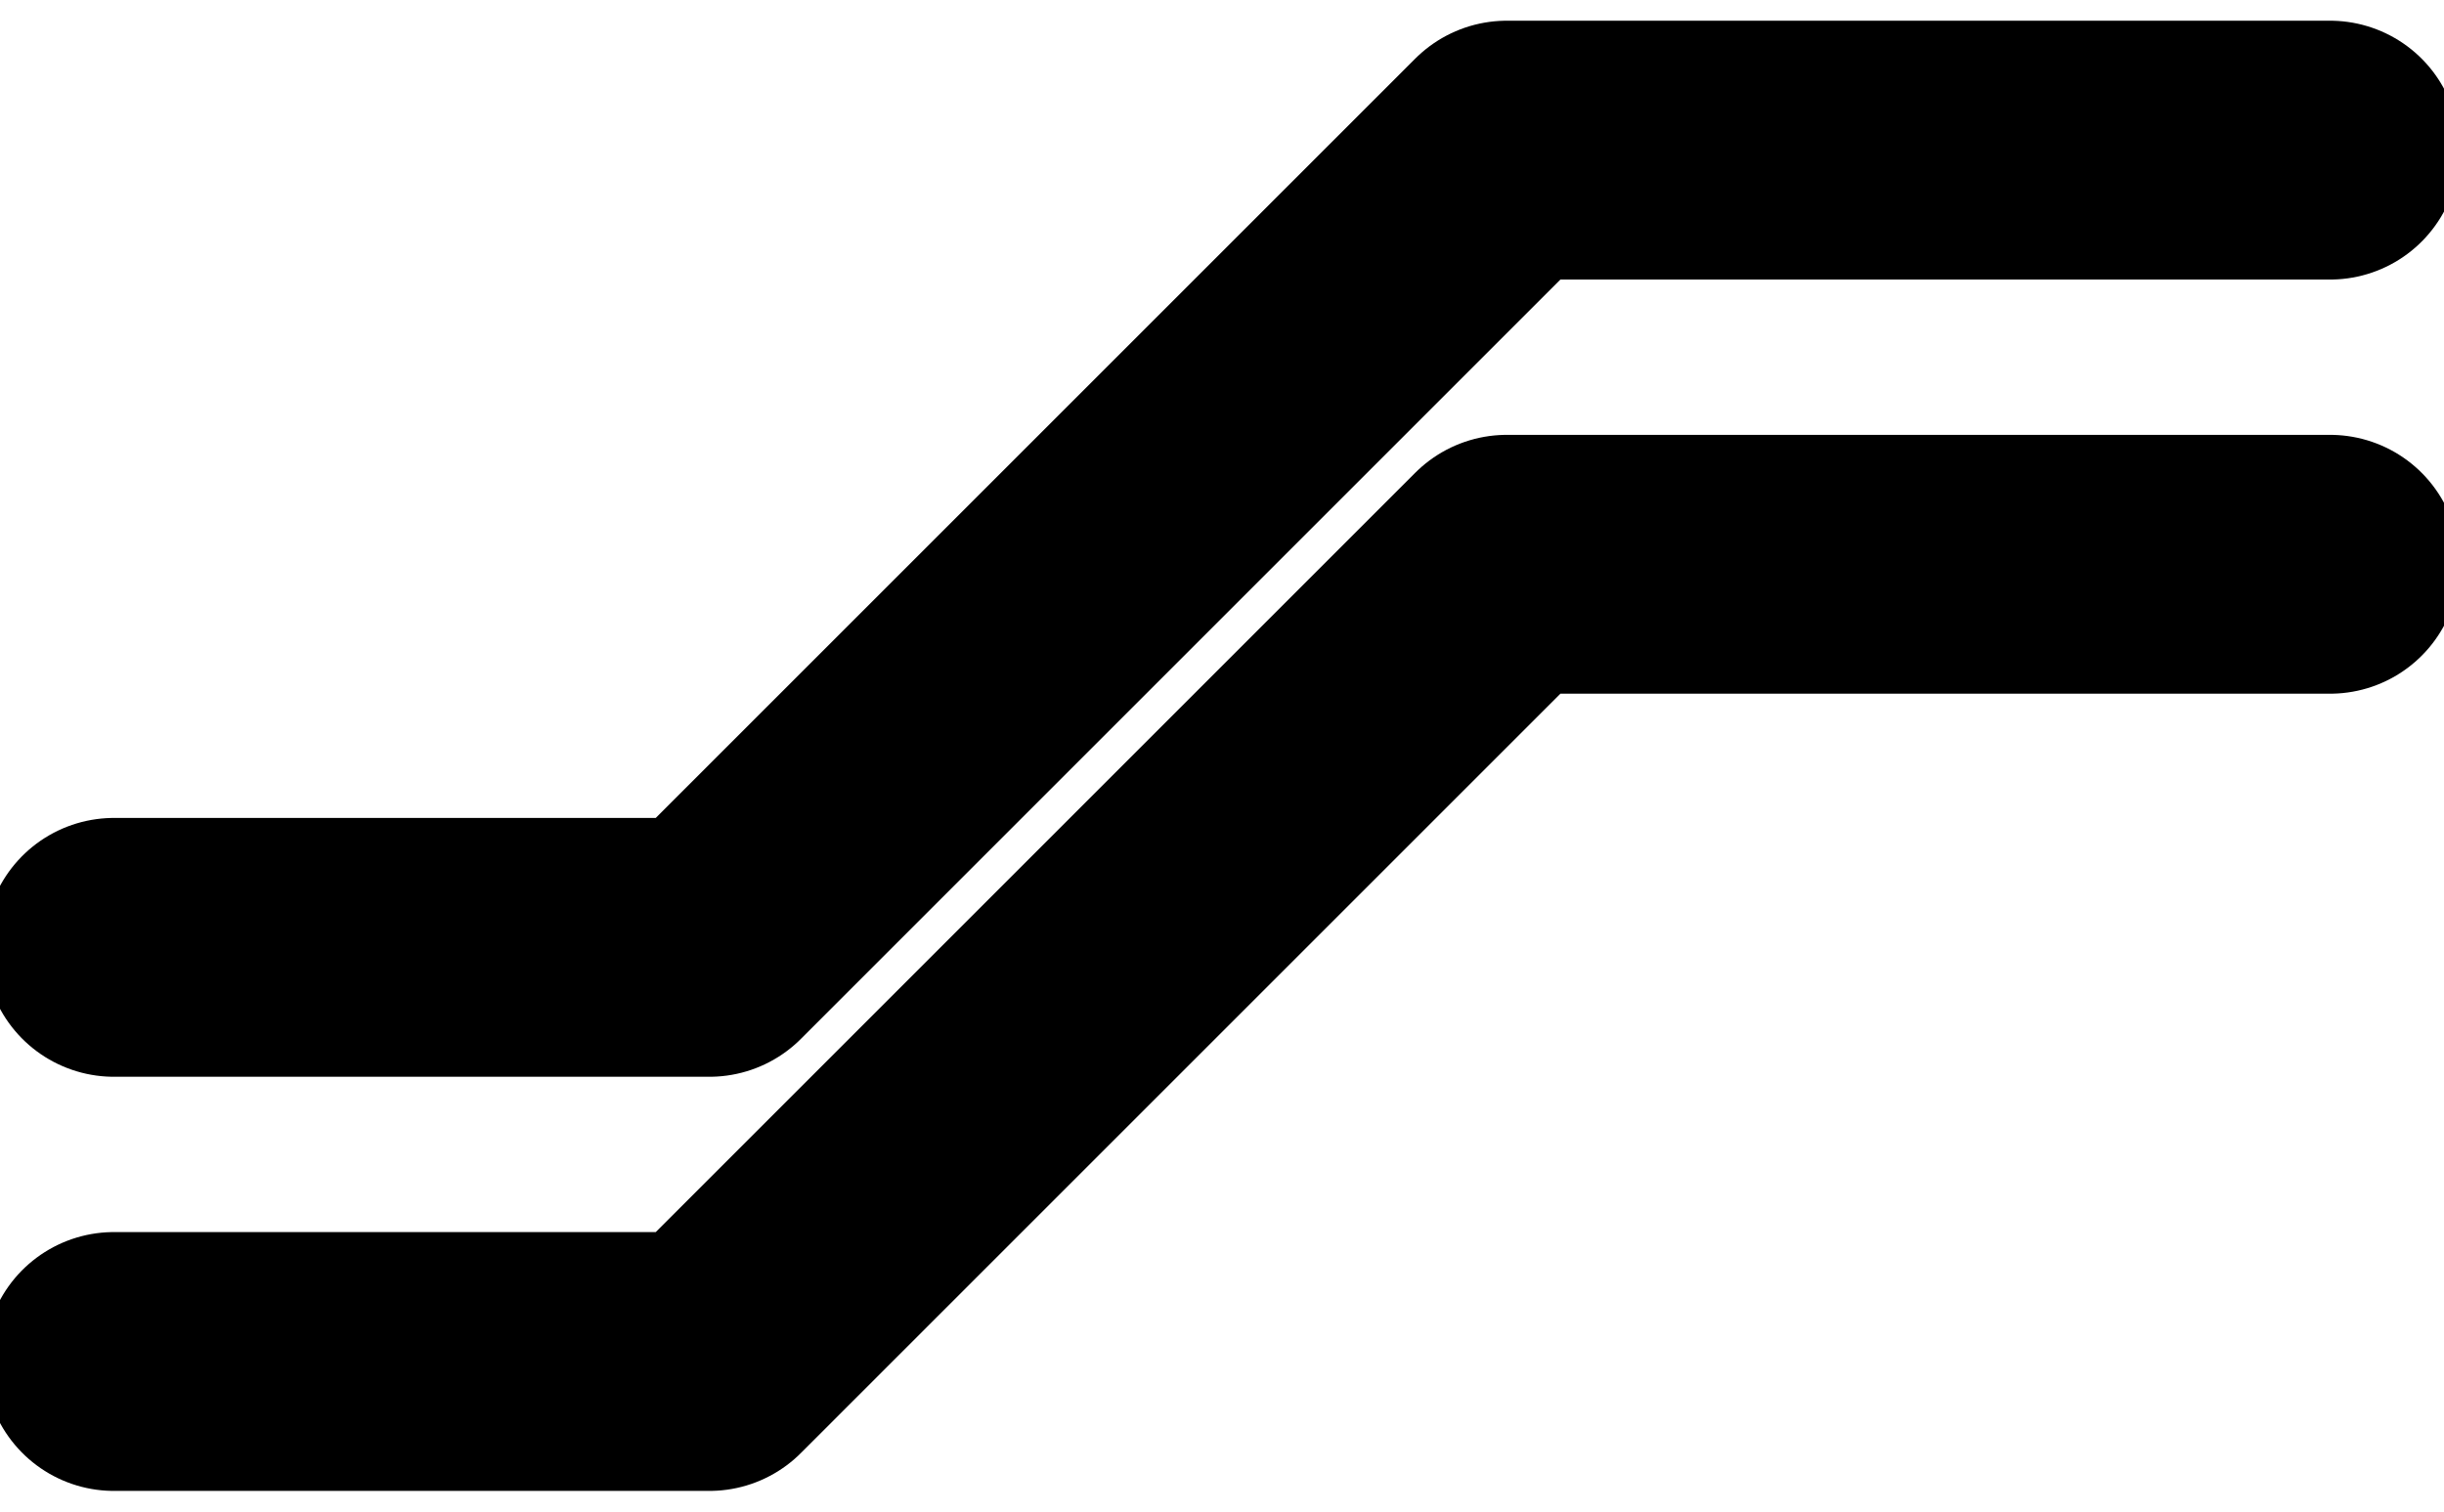
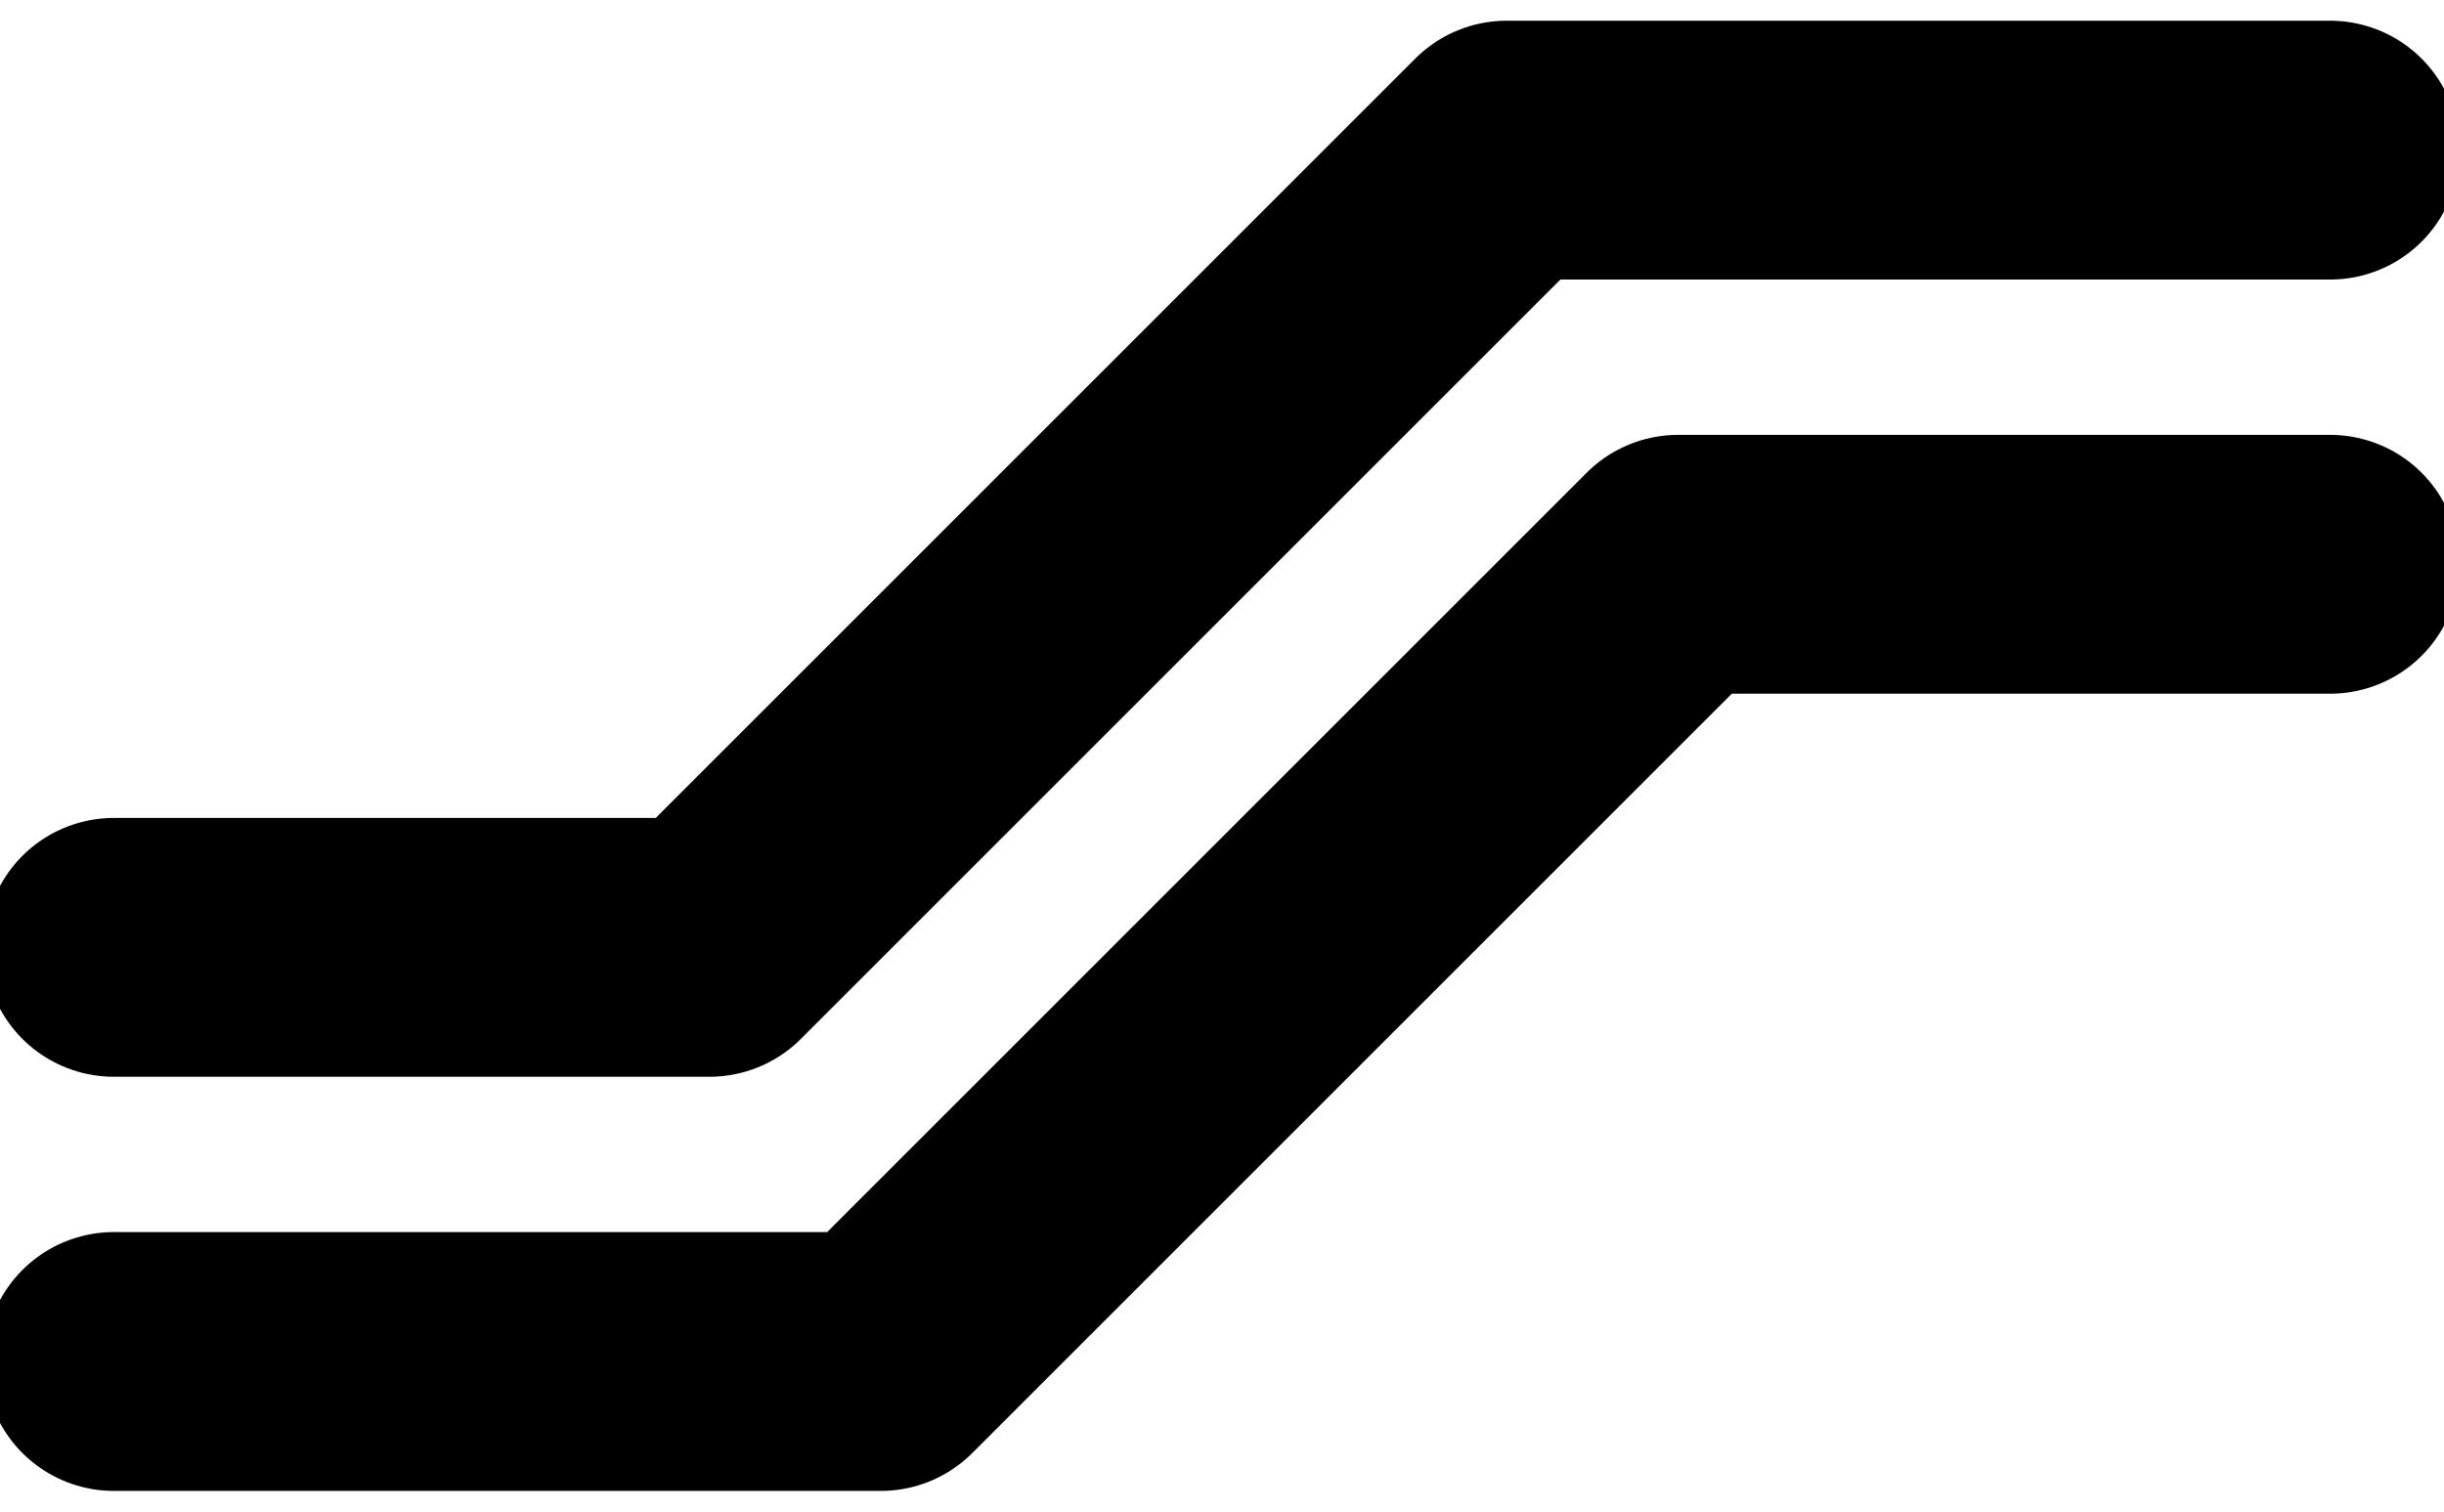
<svg xmlns="http://www.w3.org/2000/svg" viewBox="20 110 472 292" width="472" height="292" aria-label="Ada">
  <g fill="none" stroke="currentColor" stroke-width="50" stroke-linecap="round" stroke-linejoin="round">
    <path d="M42 293 H157 L311 139 H470" />
-     <path d="M42 373 H157 L311 219 H470" />
+     <path d="M42 373 H190.1 L344.1 219 H470" />
  </g>
</svg>
